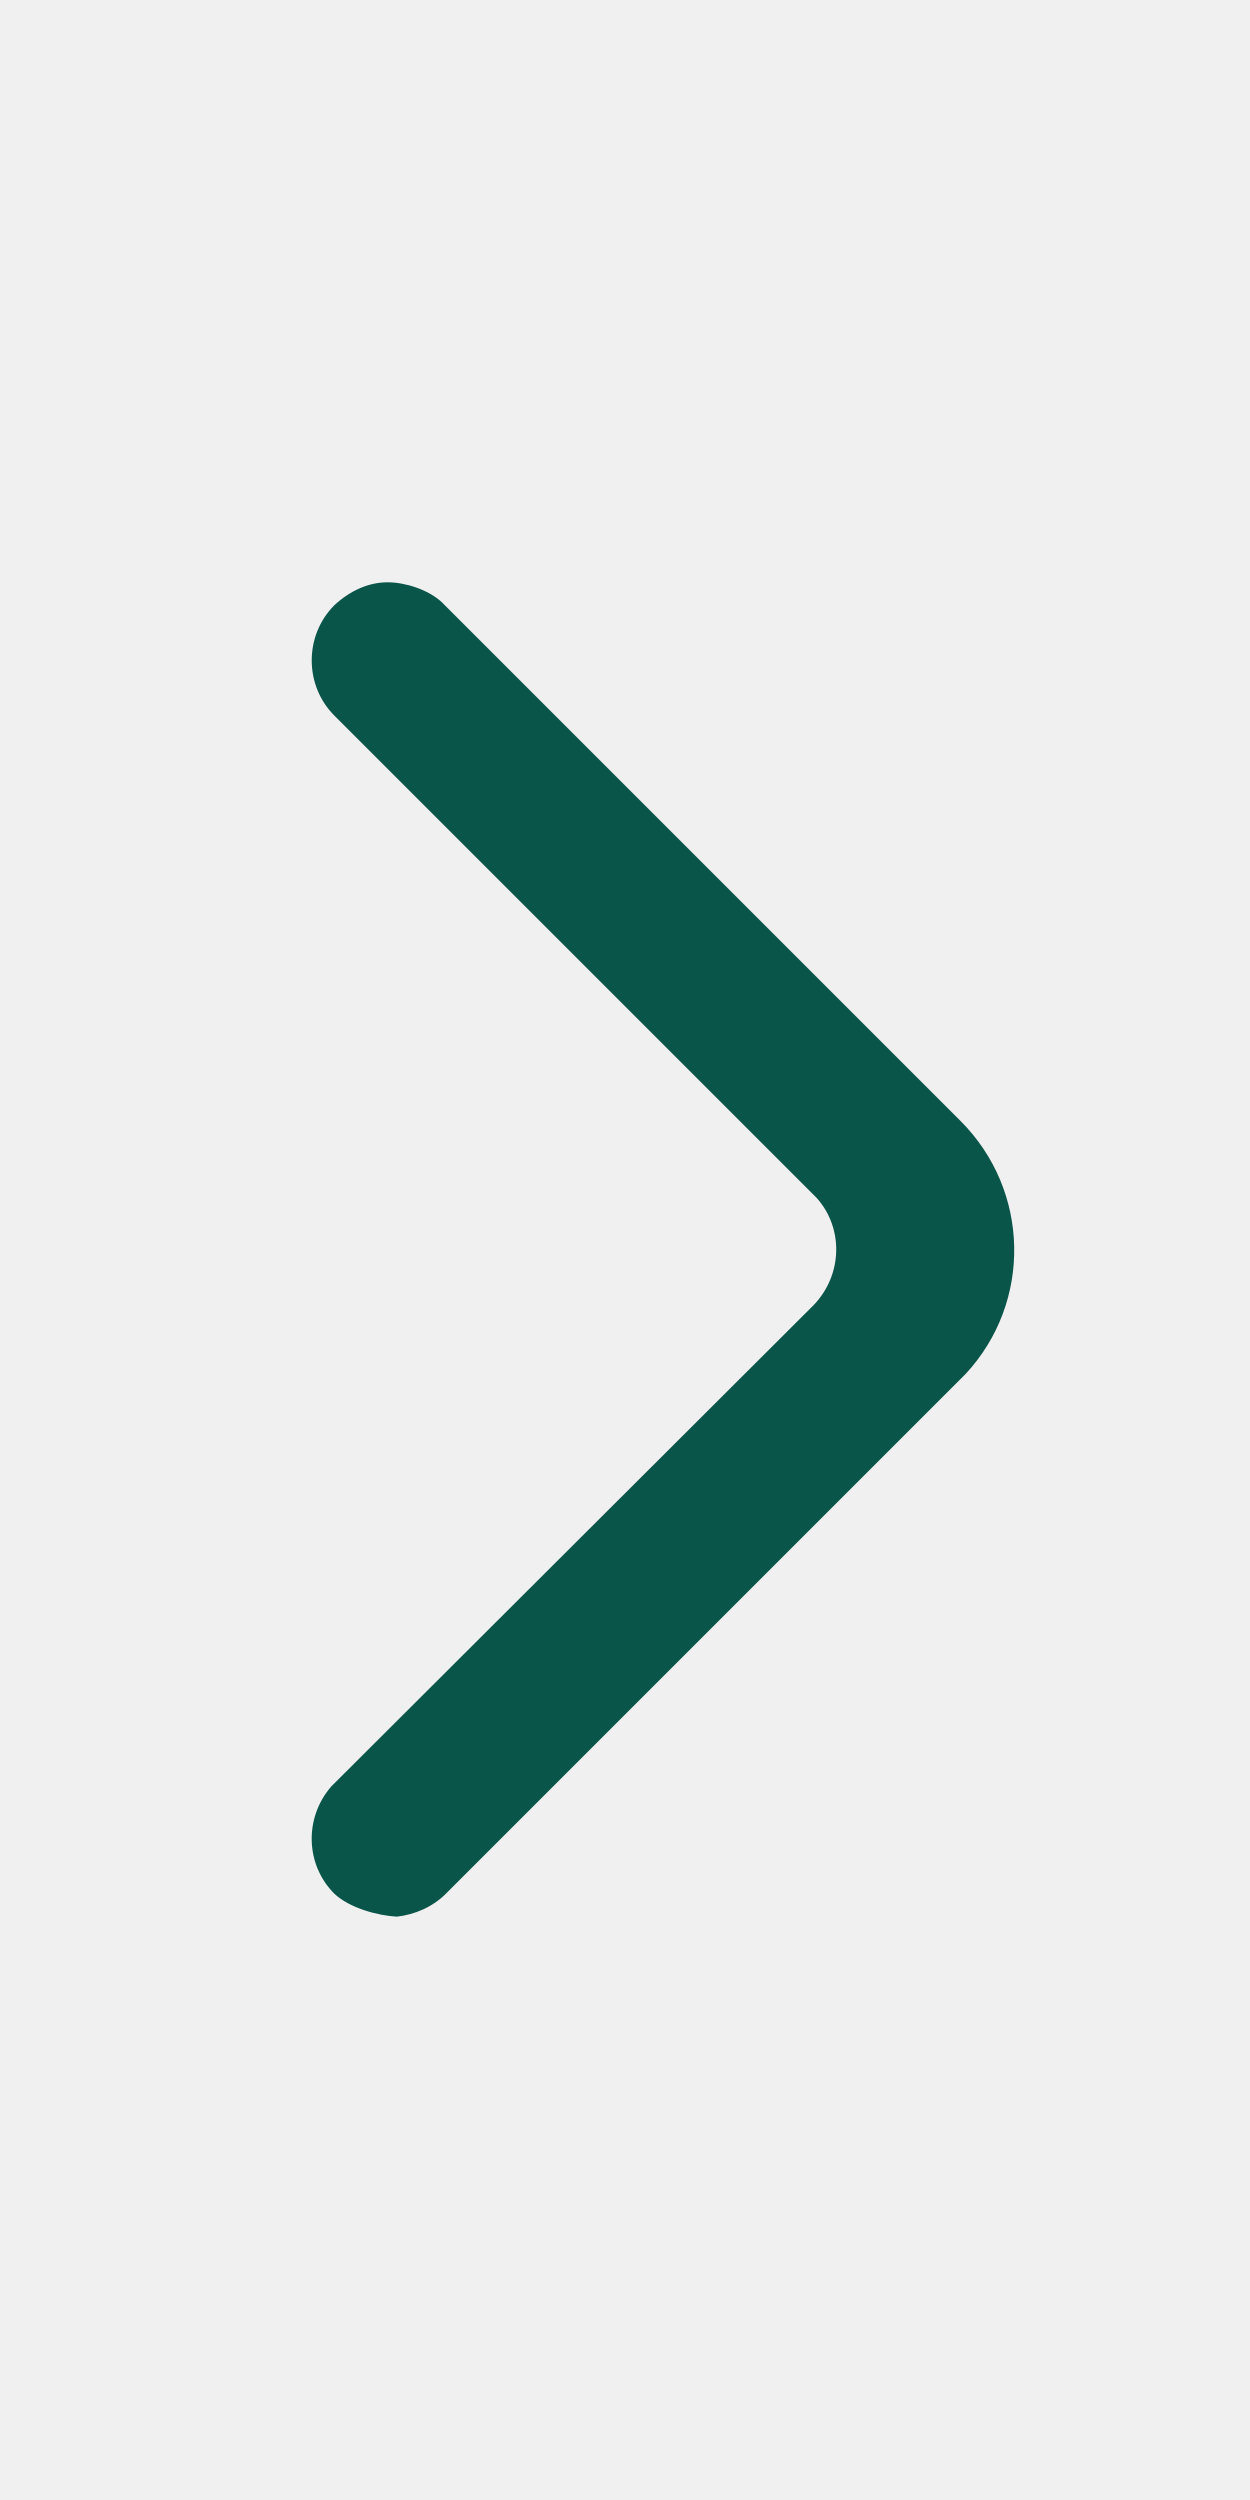
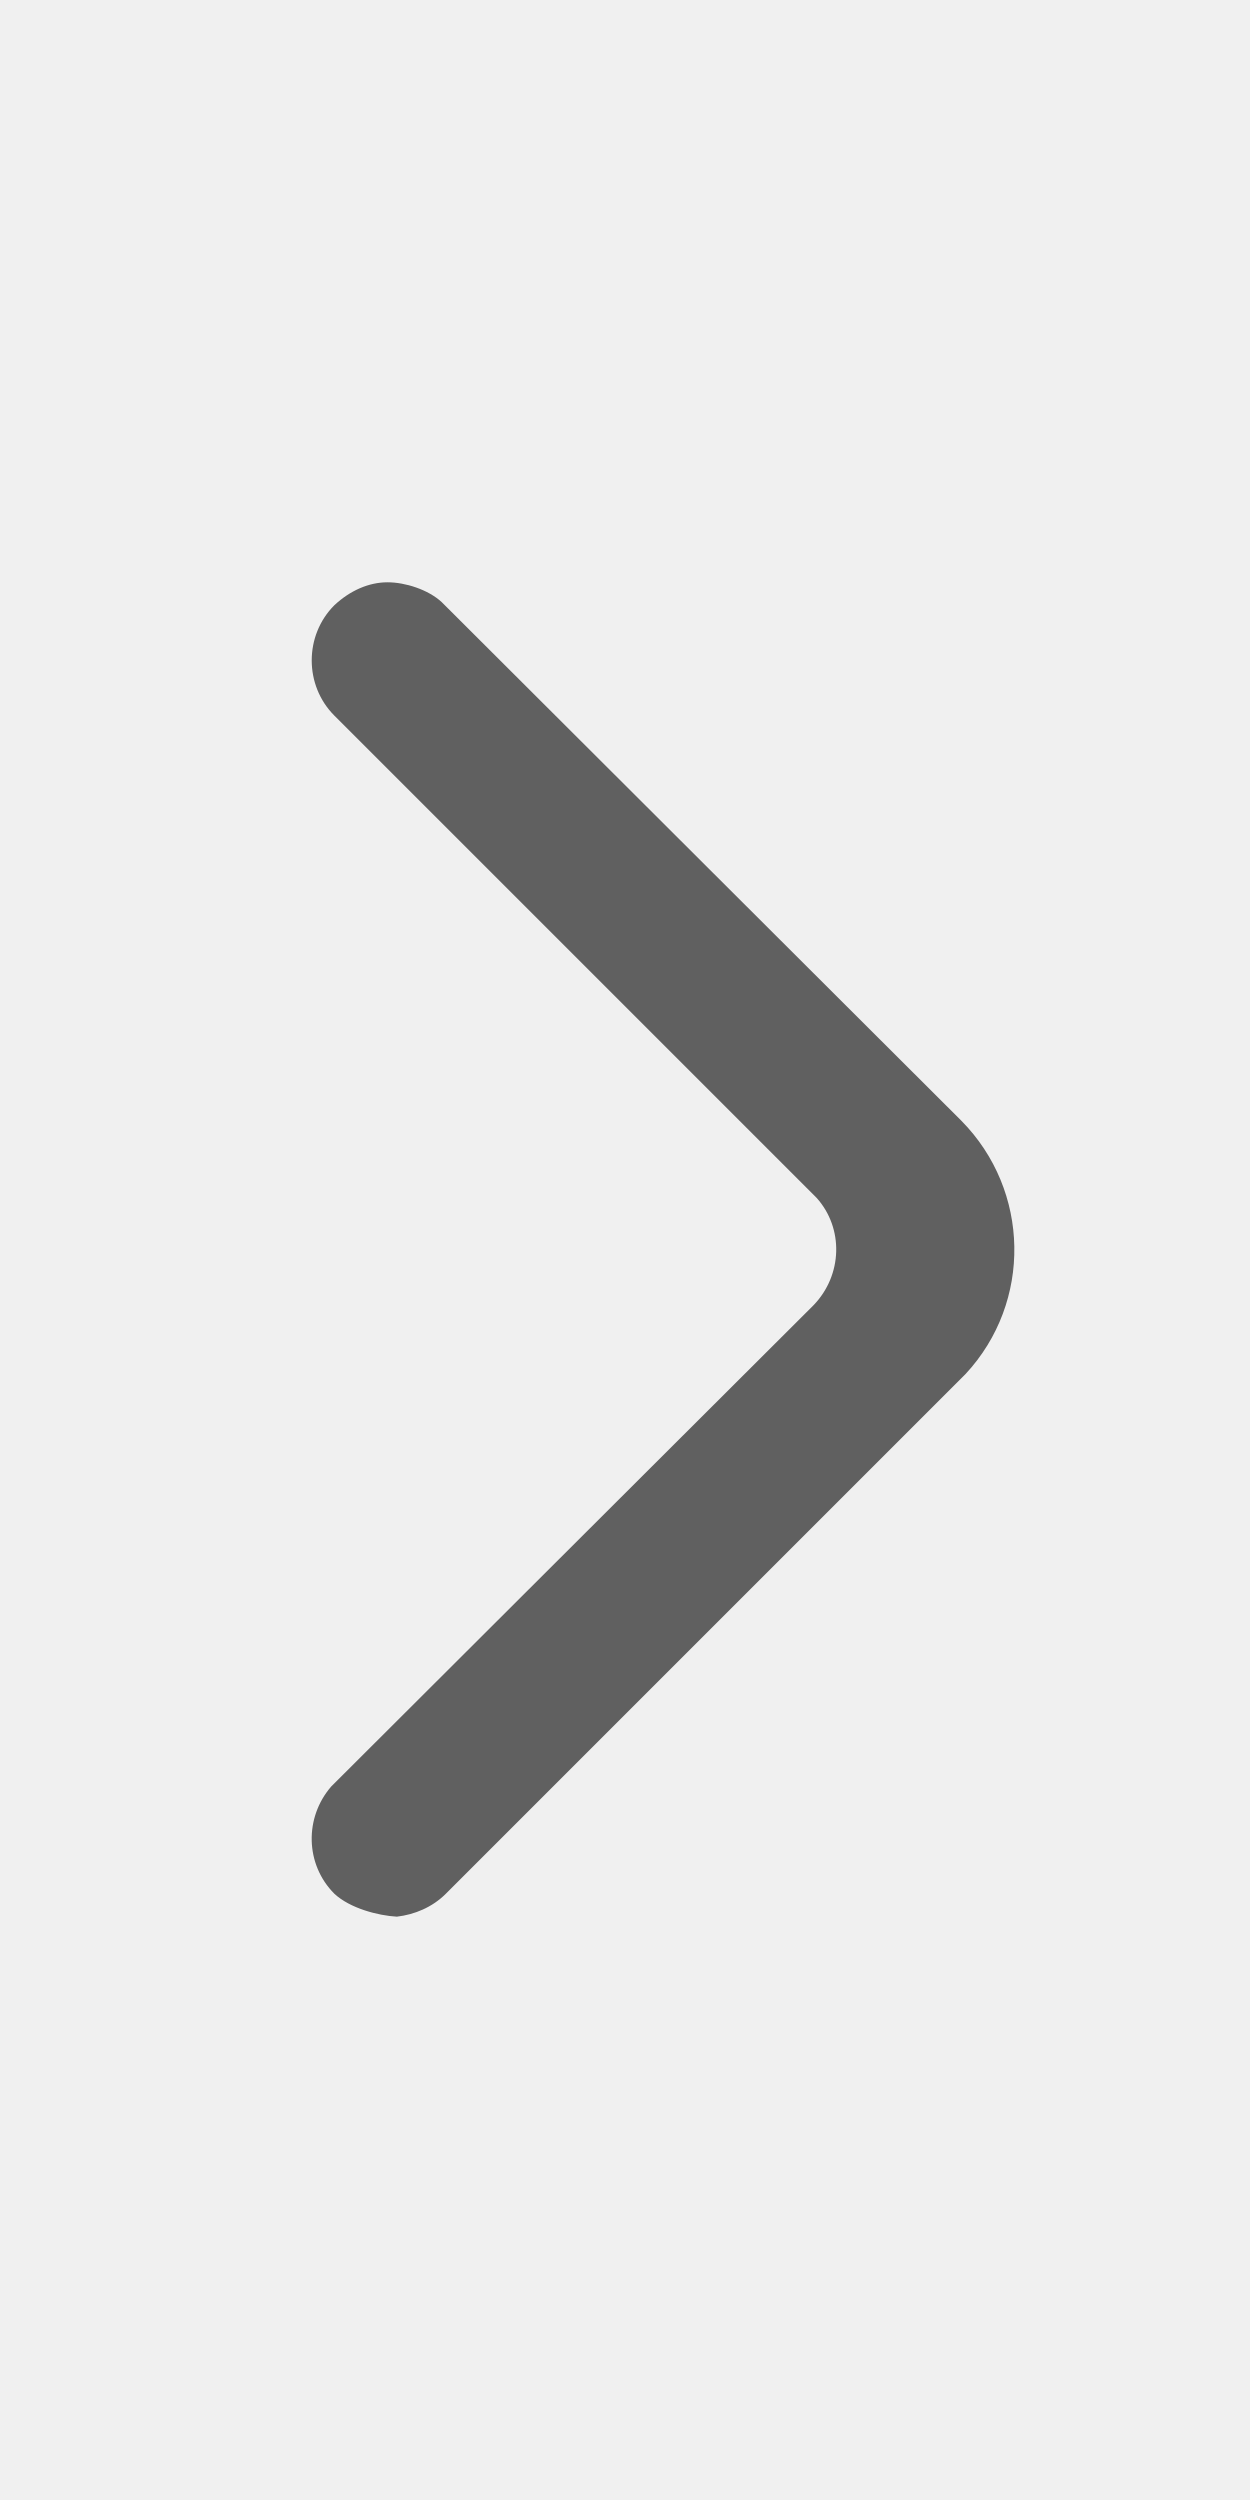
<svg xmlns="http://www.w3.org/2000/svg" width="12" height="24" viewBox="0 0 12 24" fill="none">
  <defs>
-     <clipPath id="clip74_5144">
+     <clipPath id="clip61_2545">
      <rect id="ic_public_arrow_right.svg" width="12" height="24" fill="white" fill-opacity="0" />
    </clipPath>
  </defs>
-   <g clip-path="url(#clip74_5144)">
-     <path id="path-1" d="M4.24 5.78L9.22 10.76C9.89 11.43 9.91 12.5 9.27 13.19L4.28 18.18C4.15 18.31 3.98 18.38 3.81 18.4C3.63 18.39 3.36 18.32 3.21 18.18C2.93 17.9 2.92 17.45 3.18 17.15L7.81 12.53C8.09 12.24 8.1 11.79 7.84 11.5L3.21 6.87C2.92 6.58 2.92 6.1 3.21 5.81C3.36 5.67 3.54 5.59 3.72 5.59C3.89 5.59 4.11 5.66 4.24 5.78Z" fill="#0A554A" fill-opacity="1" fill-rule="nonzero" />
-     <path id="path-1" d="M9.22 10.76C9.89 11.43 9.91 12.5 9.27 13.19L4.28 18.18C4.15 18.31 3.98 18.38 3.81 18.4C3.63 18.39 3.36 18.32 3.21 18.18C2.93 17.9 2.92 17.45 3.18 17.15L7.81 12.53C8.09 12.24 8.1 11.79 7.84 11.5L3.21 6.87C2.92 6.58 2.92 6.1 3.21 5.81C3.36 5.67 3.54 5.59 3.72 5.59C3.89 5.59 4.11 5.66 4.24 5.78L9.22 10.76Z" stroke="#000000" stroke-opacity="0" stroke-width="1" />
+   <g clip-path="url(#clip61_2545)">
+     <path id="path-1" d="M4.24 5.78L9.23 10.76C9.89 11.43 9.91 12.5 9.27 13.19L4.28 18.18C4.15 18.31 3.98 18.38 3.81 18.4C3.63 18.39 3.36 18.32 3.21 18.18C2.93 17.9 2.92 17.45 3.18 17.15L7.81 12.53C8.09 12.24 8.1 11.79 7.84 11.5L3.21 6.87C2.92 6.58 2.92 6.1 3.21 5.81C3.36 5.67 3.54 5.59 3.72 5.59C3.89 5.59 4.11 5.66 4.24 5.78Z" fill="#000000" fill-opacity="0.6" fill-rule="nonzero" />
+     <path id="path-1" d="M9.23 10.76C9.89 11.43 9.91 12.5 9.27 13.19L4.28 18.18C4.15 18.31 3.98 18.38 3.81 18.4C3.63 18.39 3.36 18.32 3.21 18.18C2.93 17.9 2.92 17.45 3.18 17.15L7.81 12.53C8.09 12.24 8.1 11.79 7.84 11.5L3.21 6.87C2.92 6.58 2.92 6.1 3.21 5.81C3.36 5.67 3.54 5.59 3.72 5.59C3.89 5.59 4.11 5.66 4.24 5.78L9.23 10.76Z" stroke="#000000" stroke-opacity="0" stroke-width="1" />
  </g>
</svg>
